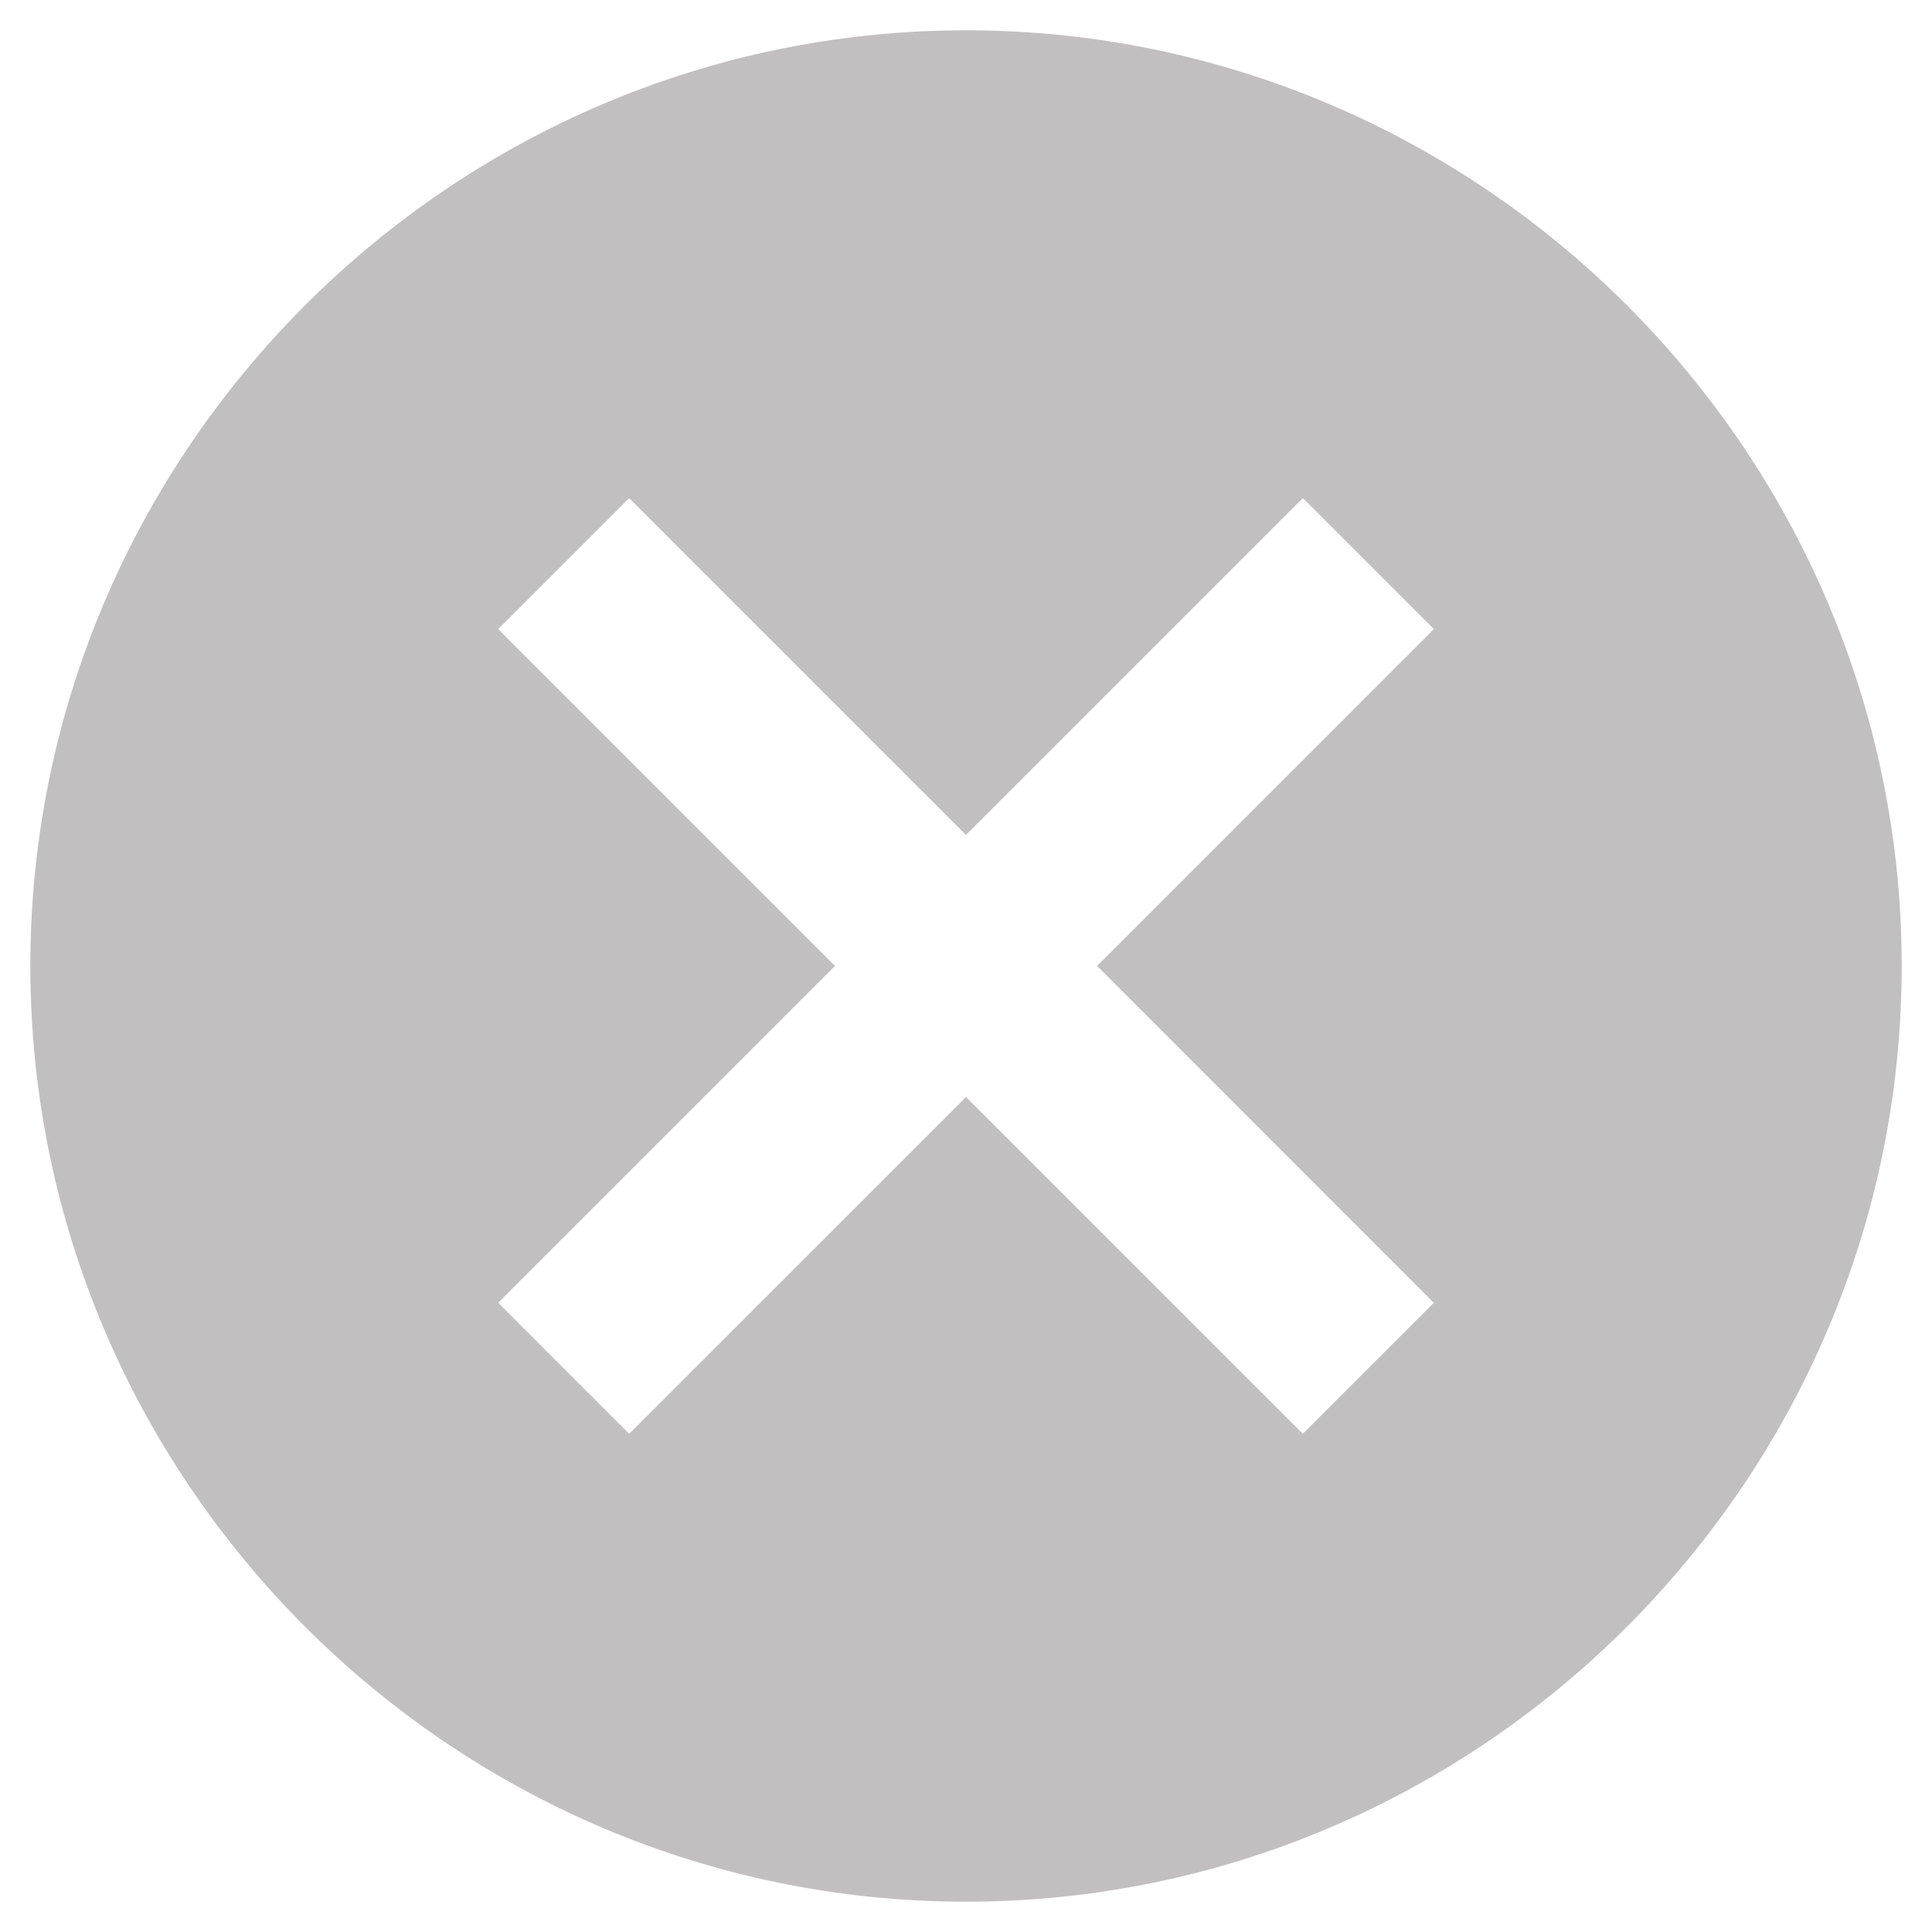
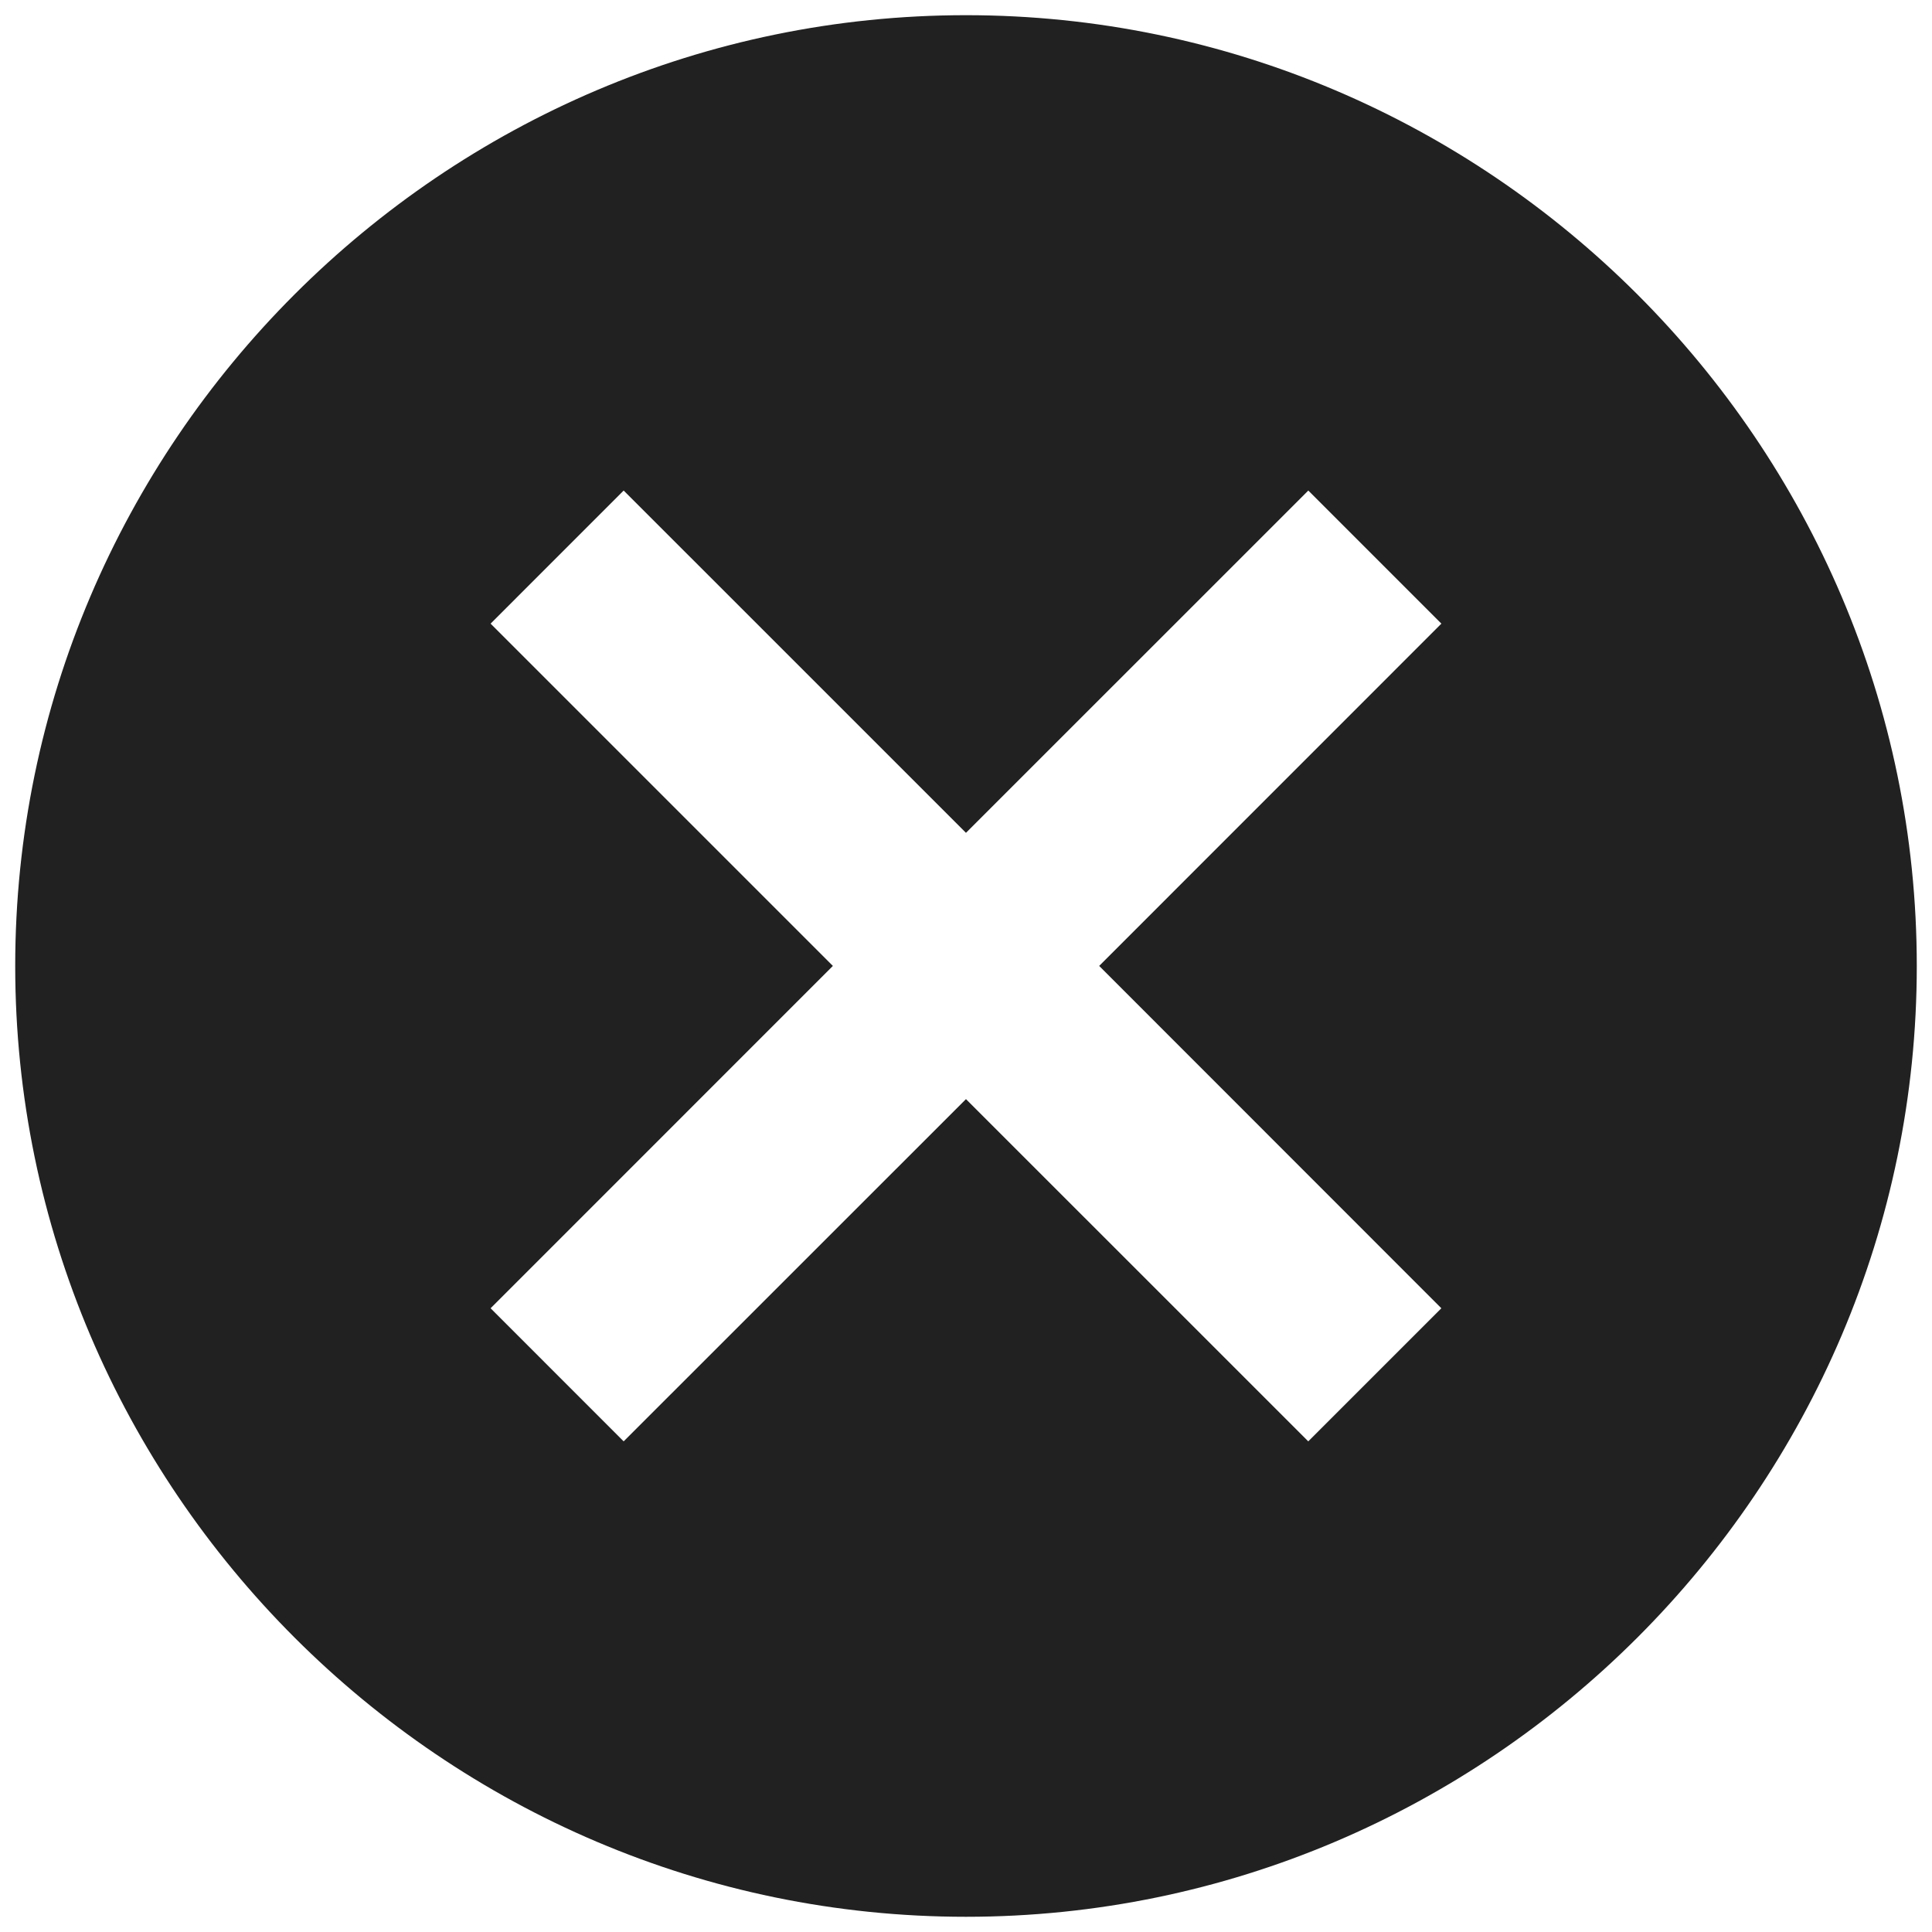
- <svg xmlns="http://www.w3.org/2000/svg" version="1.1" id="Layer_1" x="0px" y="0px" width="48px" height="48px" viewBox="0 0 48 48" enable-background="new 0 0 48 48" xml:space="preserve">
+ <svg xmlns="http://www.w3.org/2000/svg" version="1.1" id="Layer_1" x="0px" y="0px" width="72px" height="72px" viewBox="0 0 72 72" enable-background="new 0 0 72 72" xml:space="preserve">
  <g id="Page-1">
    <g id="Core" transform="translate(-380, -44)">
      <g id="cancel" transform="translate(380, 44)">
-         <path id="Shape" fill="#C1BFBF" d="M24,0.753c-12.785,0-23.246,10.46-23.246,23.246c0,12.787,10.46,23.248,23.246,23.248     c12.786,0,23.247-10.461,23.247-23.248C47.246,11.213,36.785,0.753,24,0.753L24,0.753z M35.623,32.368l-3.254,3.254L24,27.255     l-8.369,8.367l-3.254-3.254l8.369-8.37l-8.369-8.369l3.254-3.254L24,20.744l8.37-8.369l3.254,3.254l-8.367,8.369L35.623,32.368     L35.623,32.368z" />
+         <path id="Shape" fill="#212121" d="M35.999,0.566c-19.487,0-35.432,15.943-35.432,35.432c0,19.49,15.942,35.435,35.432,35.435     c19.488,0,35.434-15.945,35.434-35.435C71.431,16.51,55.486,0.566,35.999,0.566L35.999,0.566z M53.715,48.755l-4.96,4.96     L35.999,40.961L23.242,53.715l-4.959-4.96l12.756-12.758L18.283,23.241l4.959-4.96l12.757,12.756l12.758-12.756l4.959,4.96     L40.963,35.997L53.715,48.755L53.715,48.755z" />
      </g>
    </g>
  </g>
-   <rect fill="none" width="48" height="48" />
</svg>
